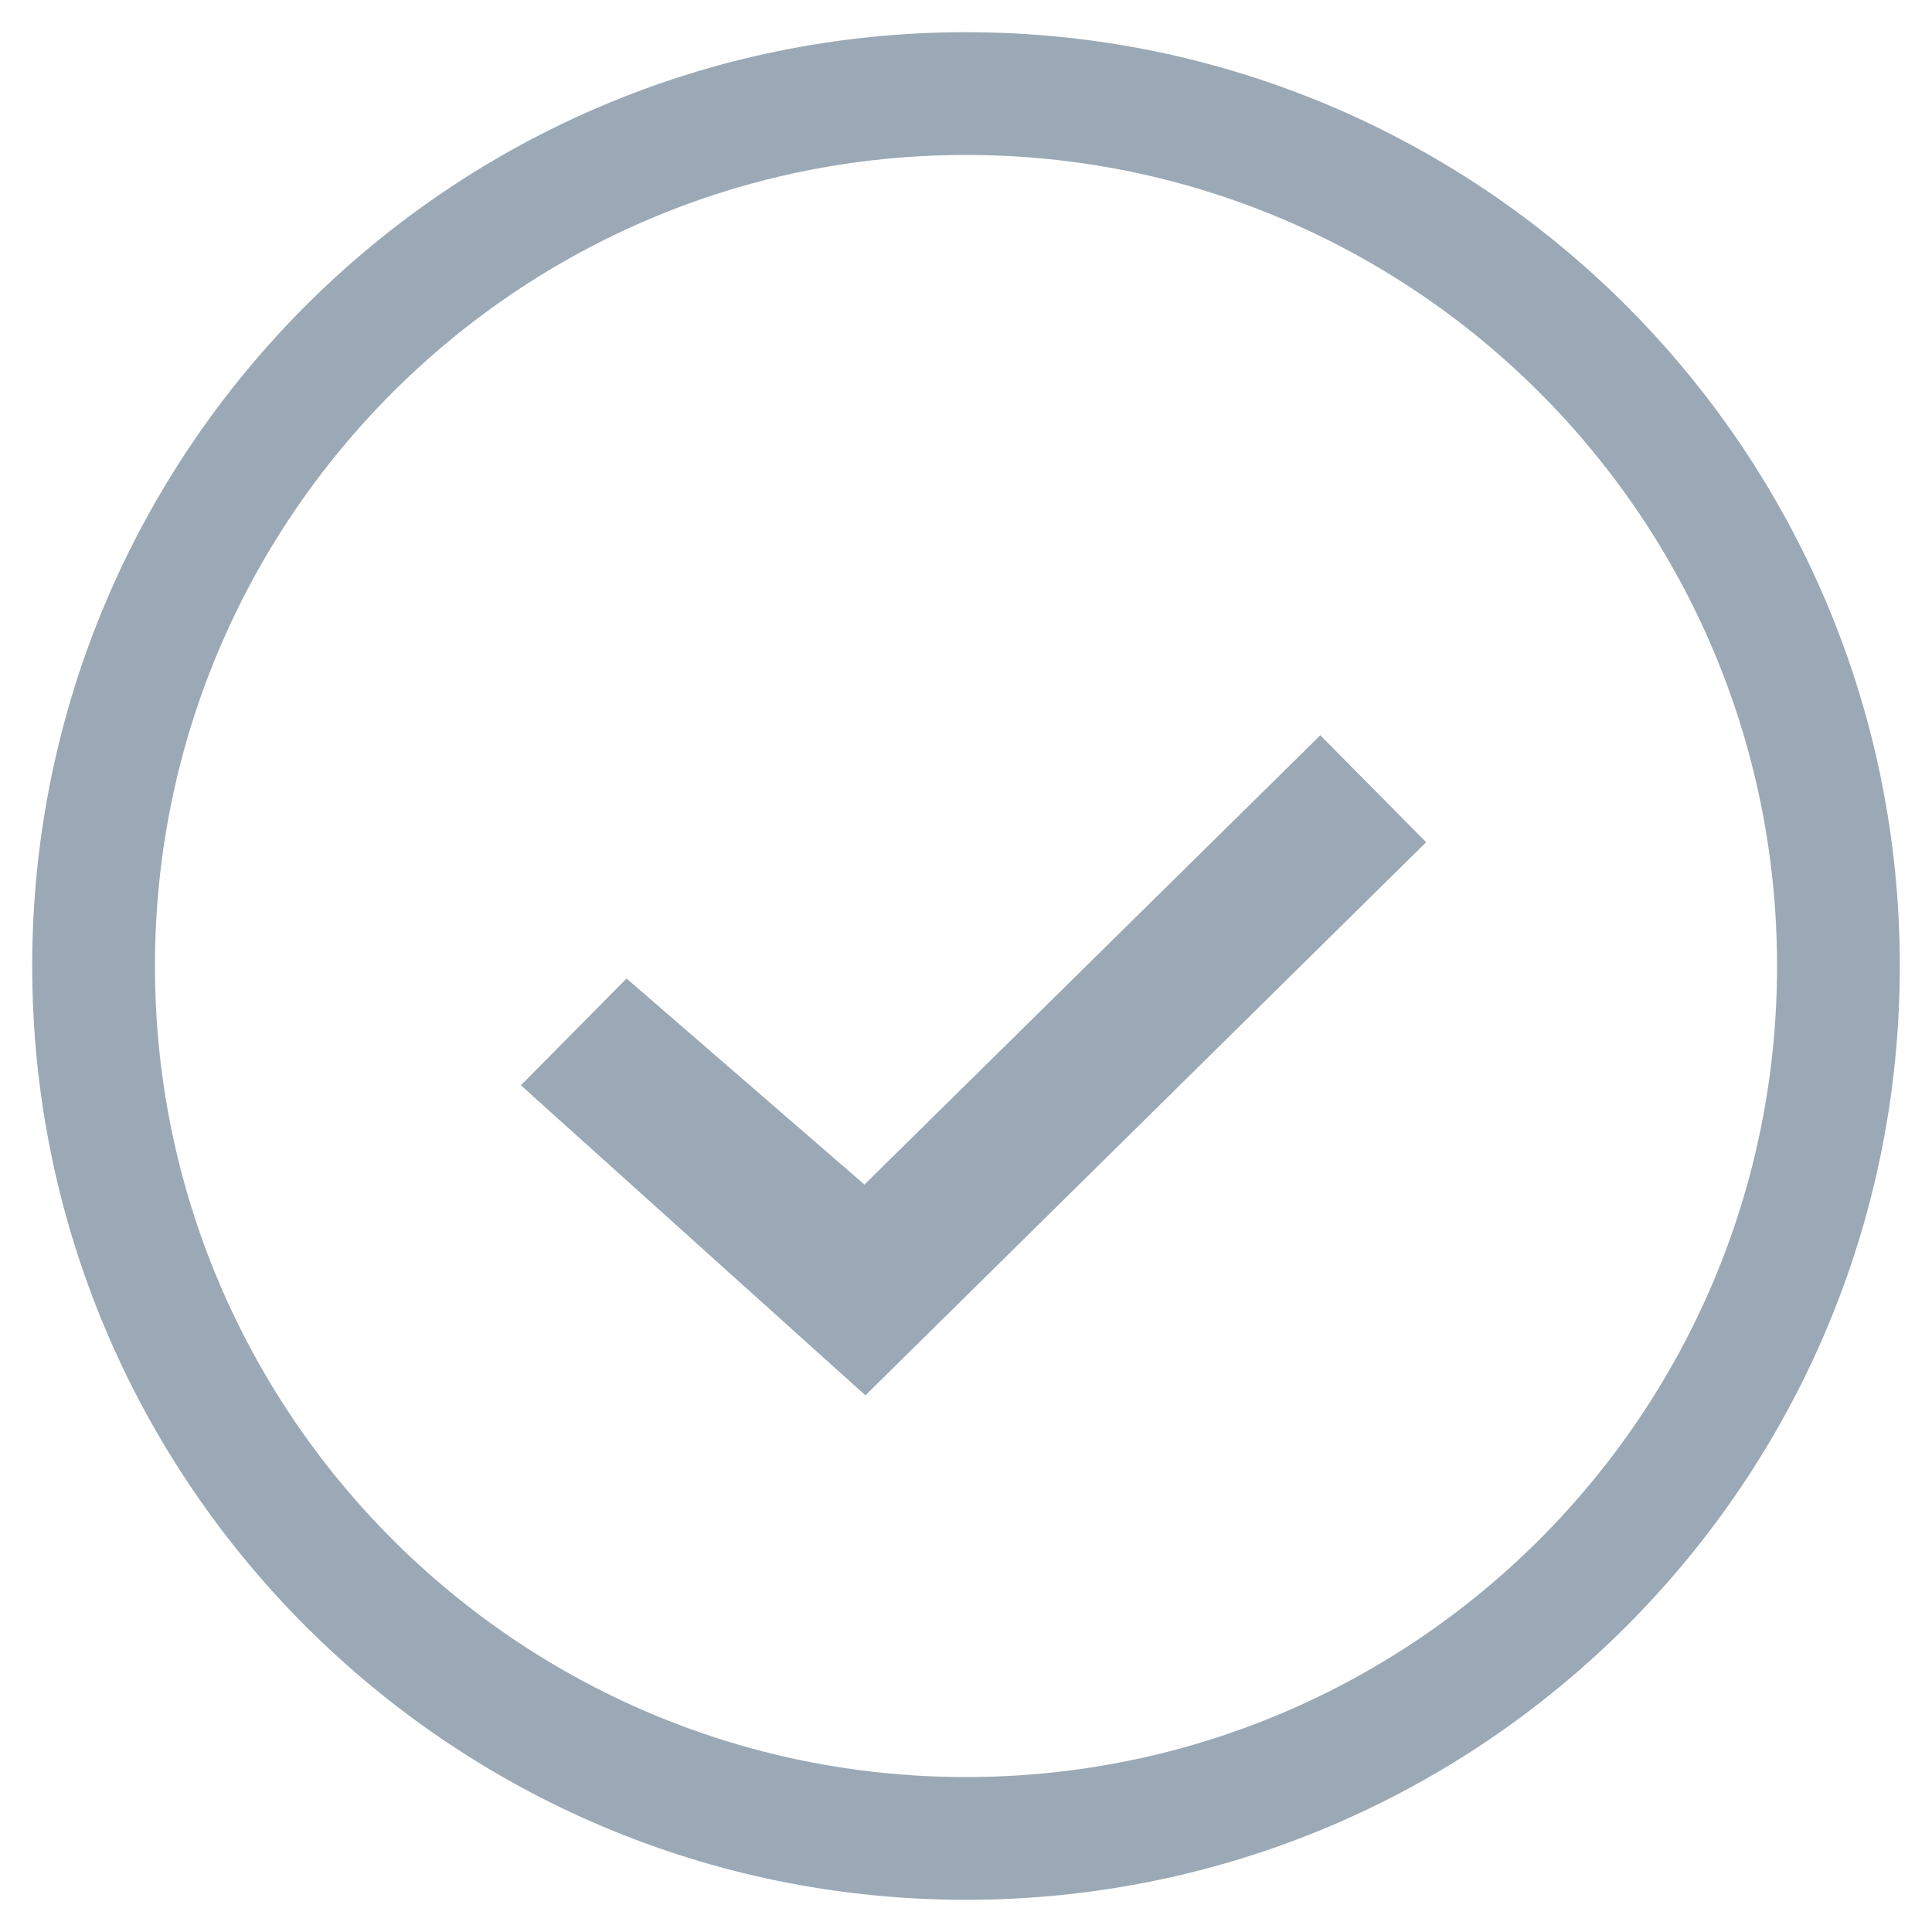
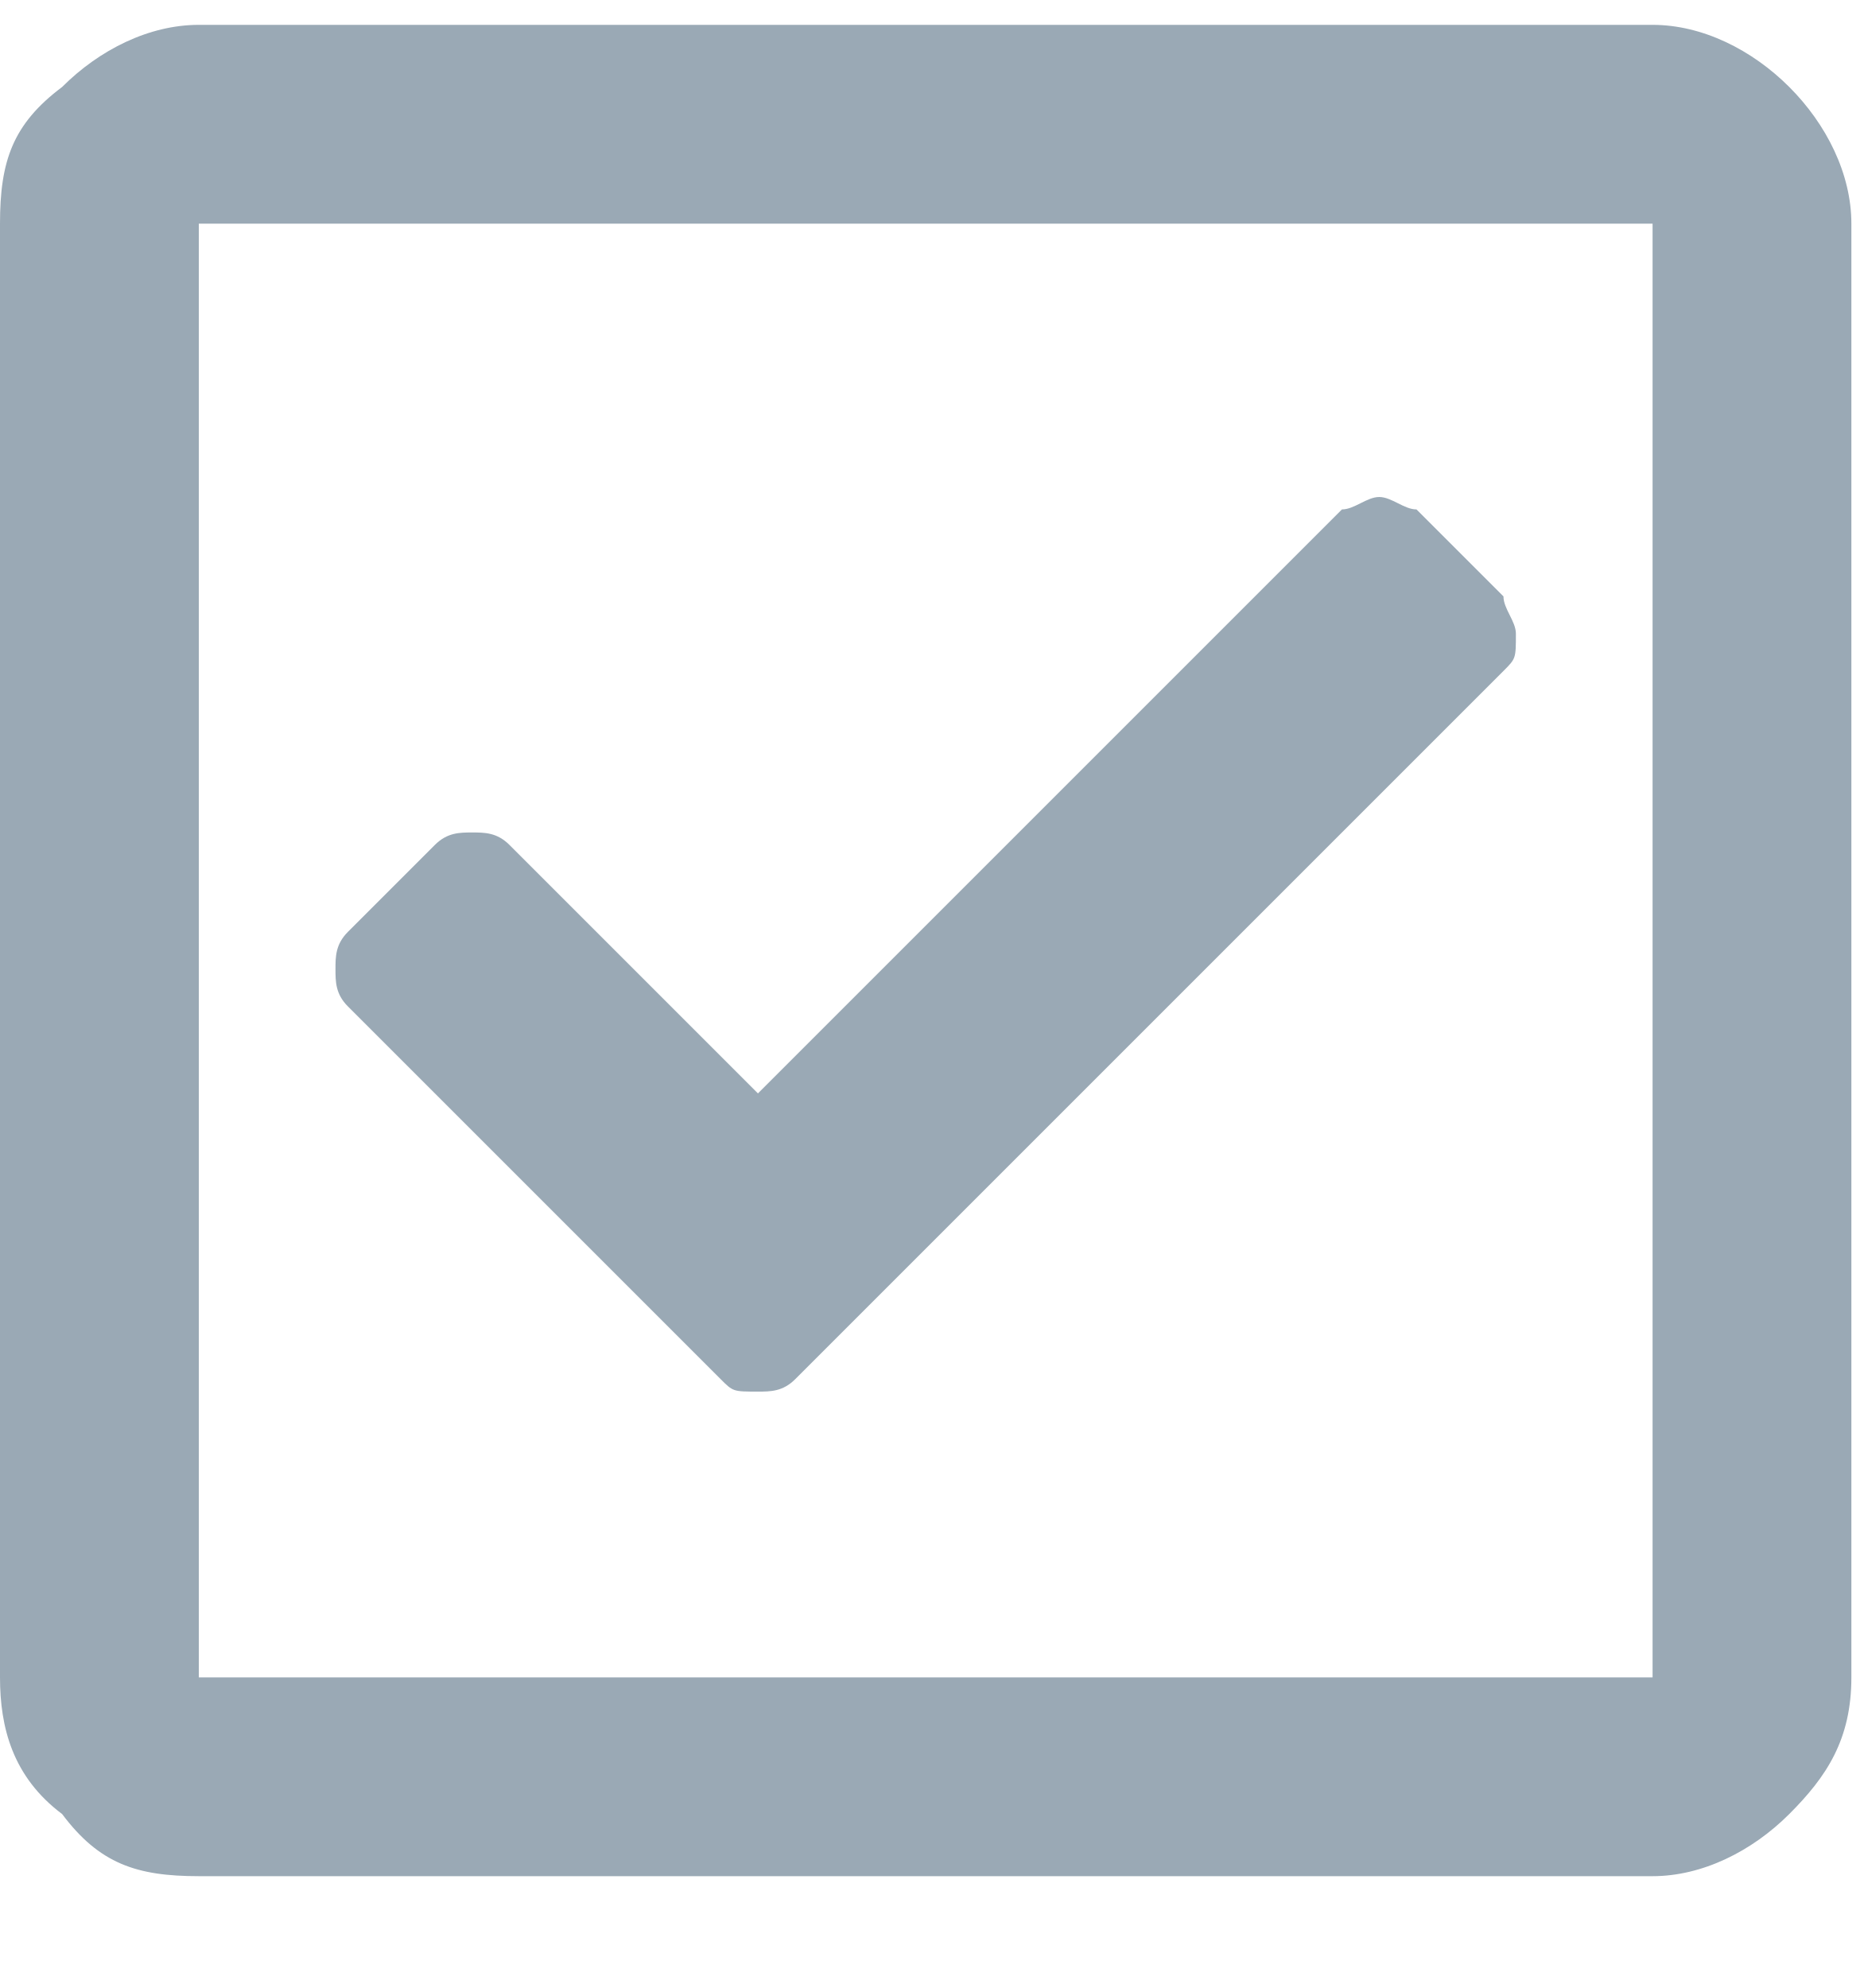
- <svg xmlns="http://www.w3.org/2000/svg" width="15px" height="15px" viewBox="0 0 15 15" version="1.1">
-   <defs />
-   <g id="vote/-v-small-copy" stroke="none" stroke-width="1" fill="none" fill-rule="evenodd">
-     <polygon id="v" stroke="#9AA9B5" stroke-width="0.2" fill="#9AA9B5" fill-rule="nonzero" points="10.25 5.85 10.931 6.538 6.716 10.696 4.189 8.422 4.87 7.734 6.716 9.333" />
-     <path d="M7.5,13.897 C11.033,13.897 13.897,11.033 13.897,7.5 C13.897,3.967 11.033,1.103 7.5,1.103 C3.967,1.103 1.103,3.967 1.103,7.5 C1.103,11.033 3.967,13.897 7.5,13.897 Z M7.5,14.65 C3.551,14.65 0.35,11.449 0.35,7.5 C0.35,3.551 3.551,0.35 7.5,0.35 C11.449,0.35 14.65,3.551 14.65,7.5 C14.65,11.449 11.449,14.65 7.5,14.65 Z" id="Oval" stroke="#9AA9B5" stroke-width="0.2" fill="#9AA9B5" fill-rule="nonzero" />
-   </g>
+ <svg xmlns="http://www.w3.org/2000/svg" version="1.1" id="Слой_1" x="0px" y="0px" viewBox="0 0 15 16" style="enable-background:new 0 0 15 16;" xml:space="preserve">
+   <style type="text/css">
+ 	.st0{fill:#9AA9B5;}
+ </style>
+   <path class="st0" d="M13.3,0.2c0.4,0,0.8,0.2,1.1,0.5c0.3,0.3,0.5,0.7,0.5,1.1v11.7c0,0.5-0.2,0.8-0.5,1.1c-0.3,0.3-0.7,0.5-1.1,0.5  H1.6c-0.5,0-0.8-0.1-1.1-0.5C0.1,14.3,0,13.9,0,13.5V1.8C0,1.3,0.1,1,0.5,0.7c0.3-0.3,0.7-0.5,1.1-0.5H13.3z M13.3,13.5V1.8H1.6  v11.7H13.3z M12.1,5.4c0.1-0.1,0.1-0.1,0.1-0.3c0-0.1-0.1-0.2-0.1-0.3l-0.7-0.7C11.3,4.1,11.2,4,11.1,4c-0.1,0-0.2,0.1-0.3,0.1  L6.1,8.8l-2-2C4,6.7,3.9,6.7,3.8,6.7c-0.1,0-0.2,0-0.3,0.1L2.8,7.5C2.7,7.6,2.7,7.7,2.7,7.8c0,0.1,0,0.2,0.1,0.3l3,3  c0.1,0.1,0.1,0.1,0.3,0.1c0.1,0,0.2,0,0.3-0.1L12.1,5.4z" />
</svg>
